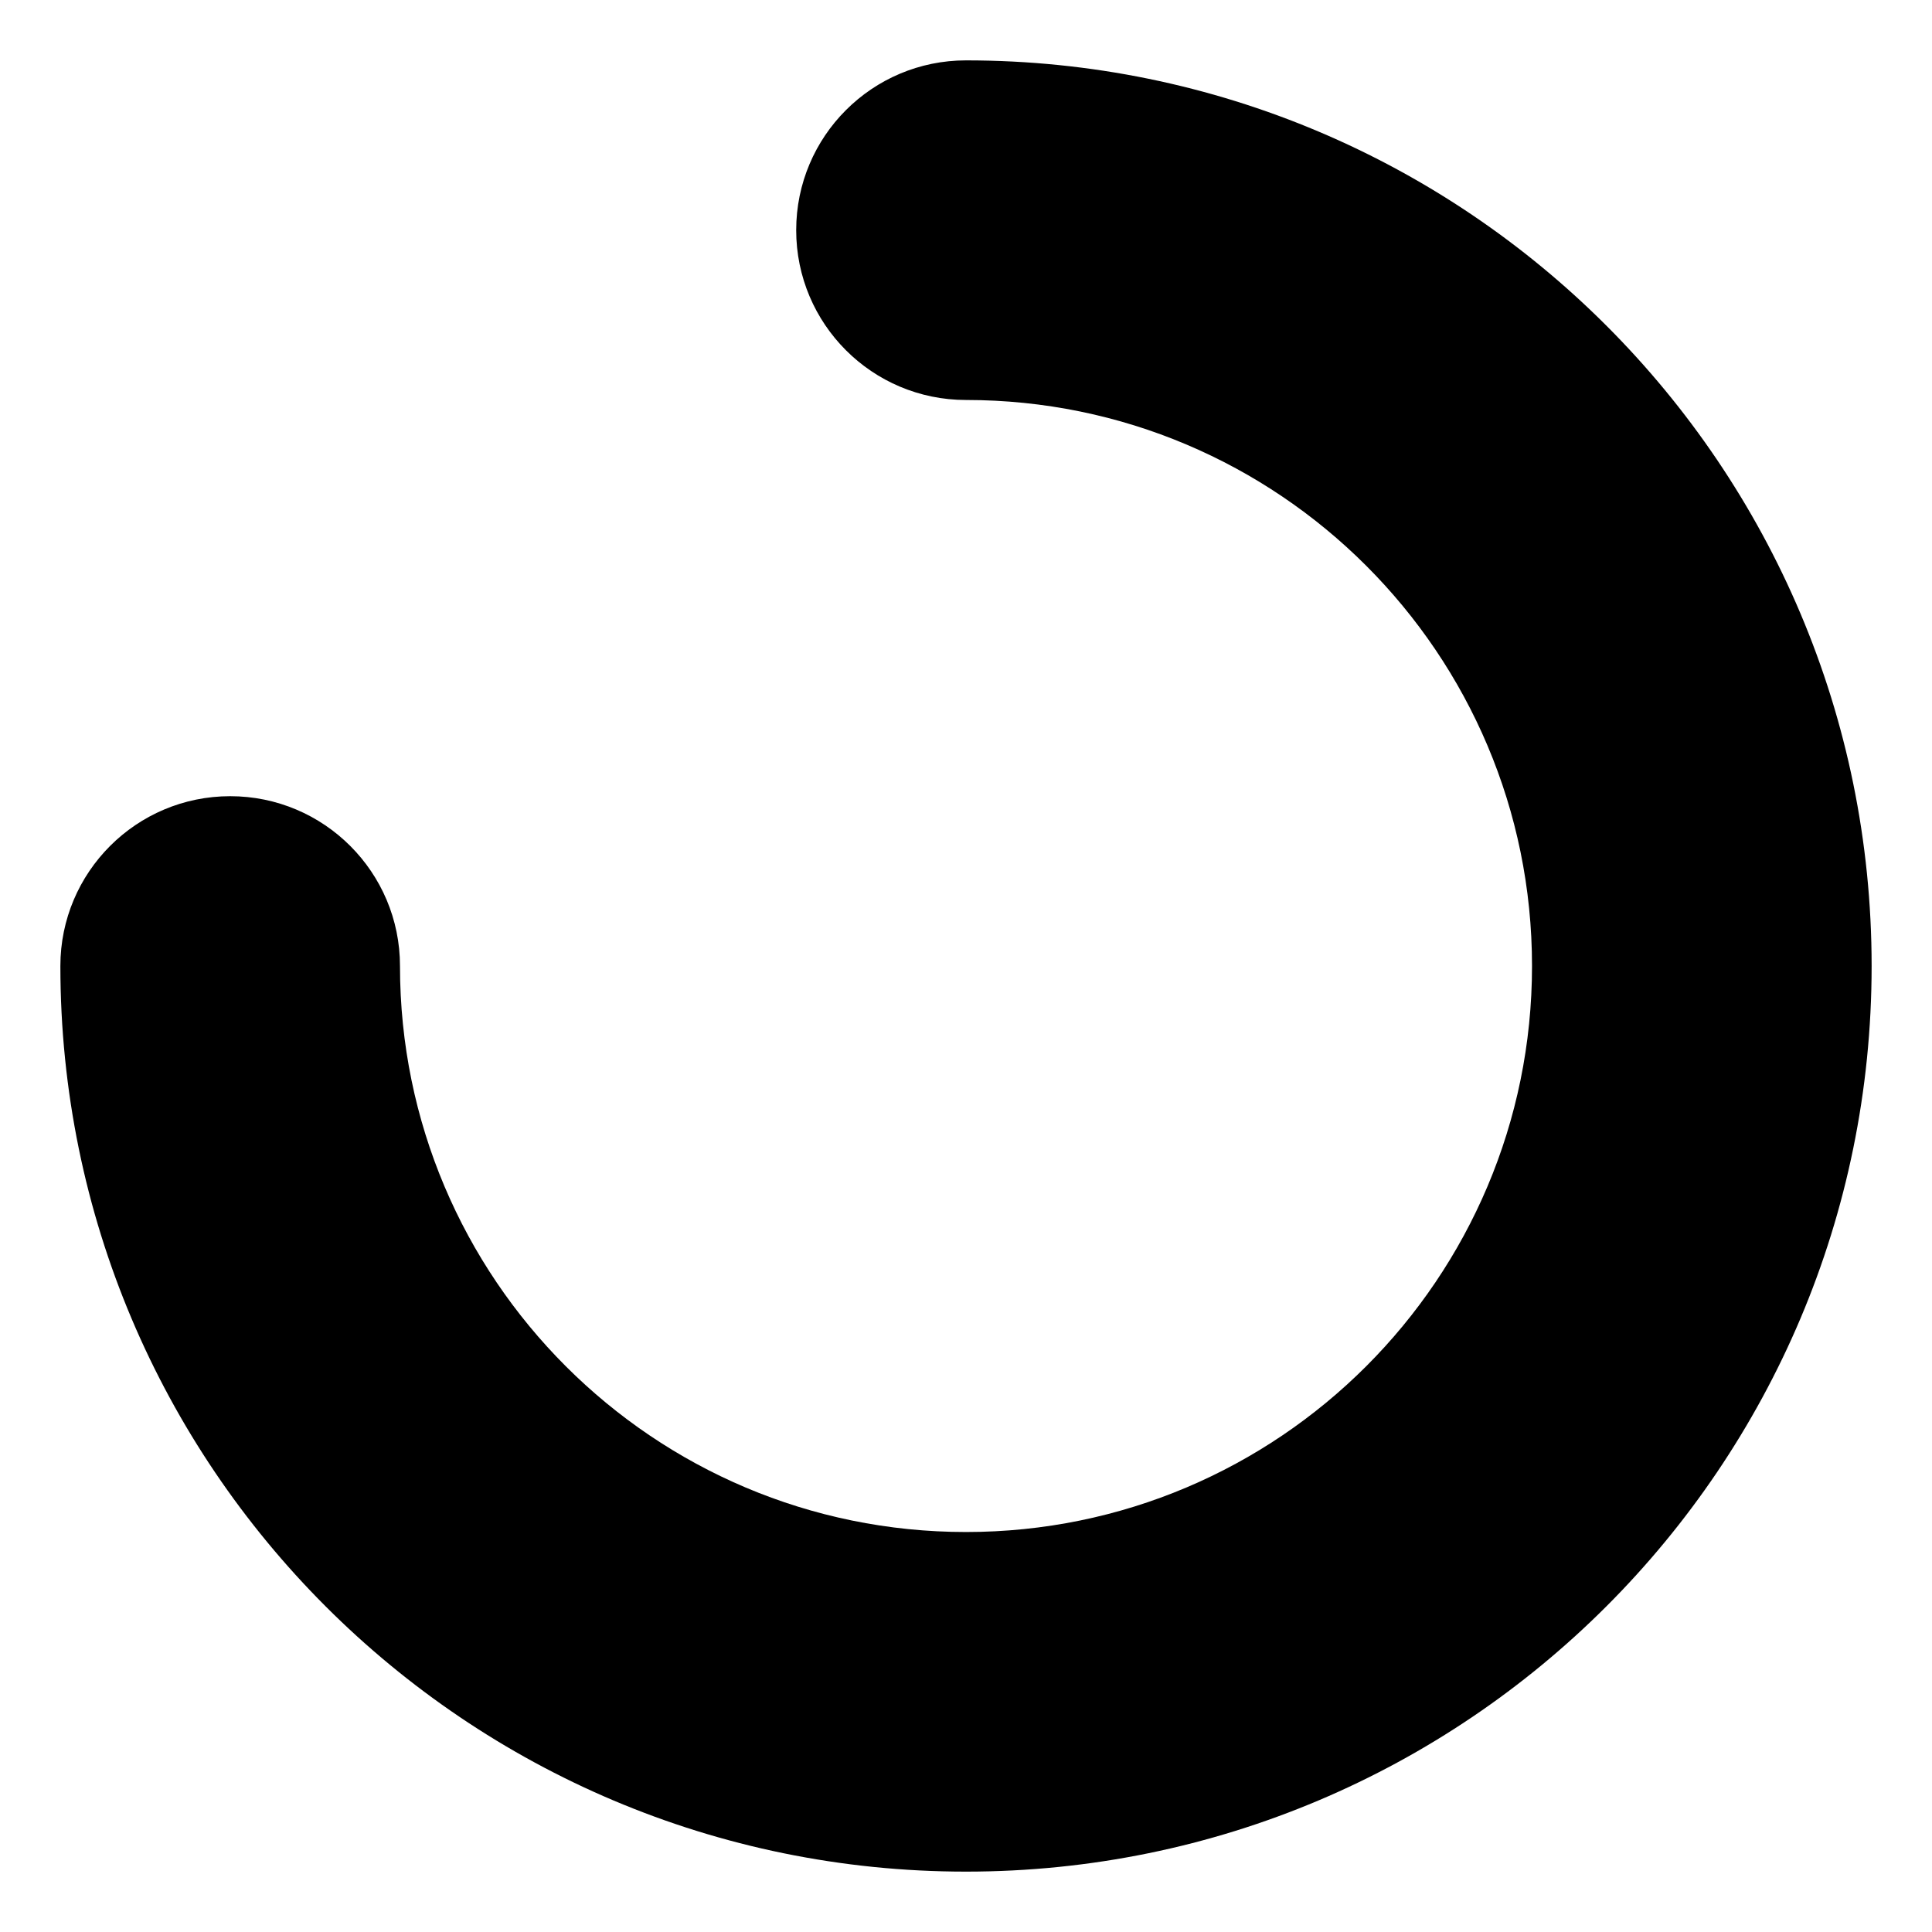
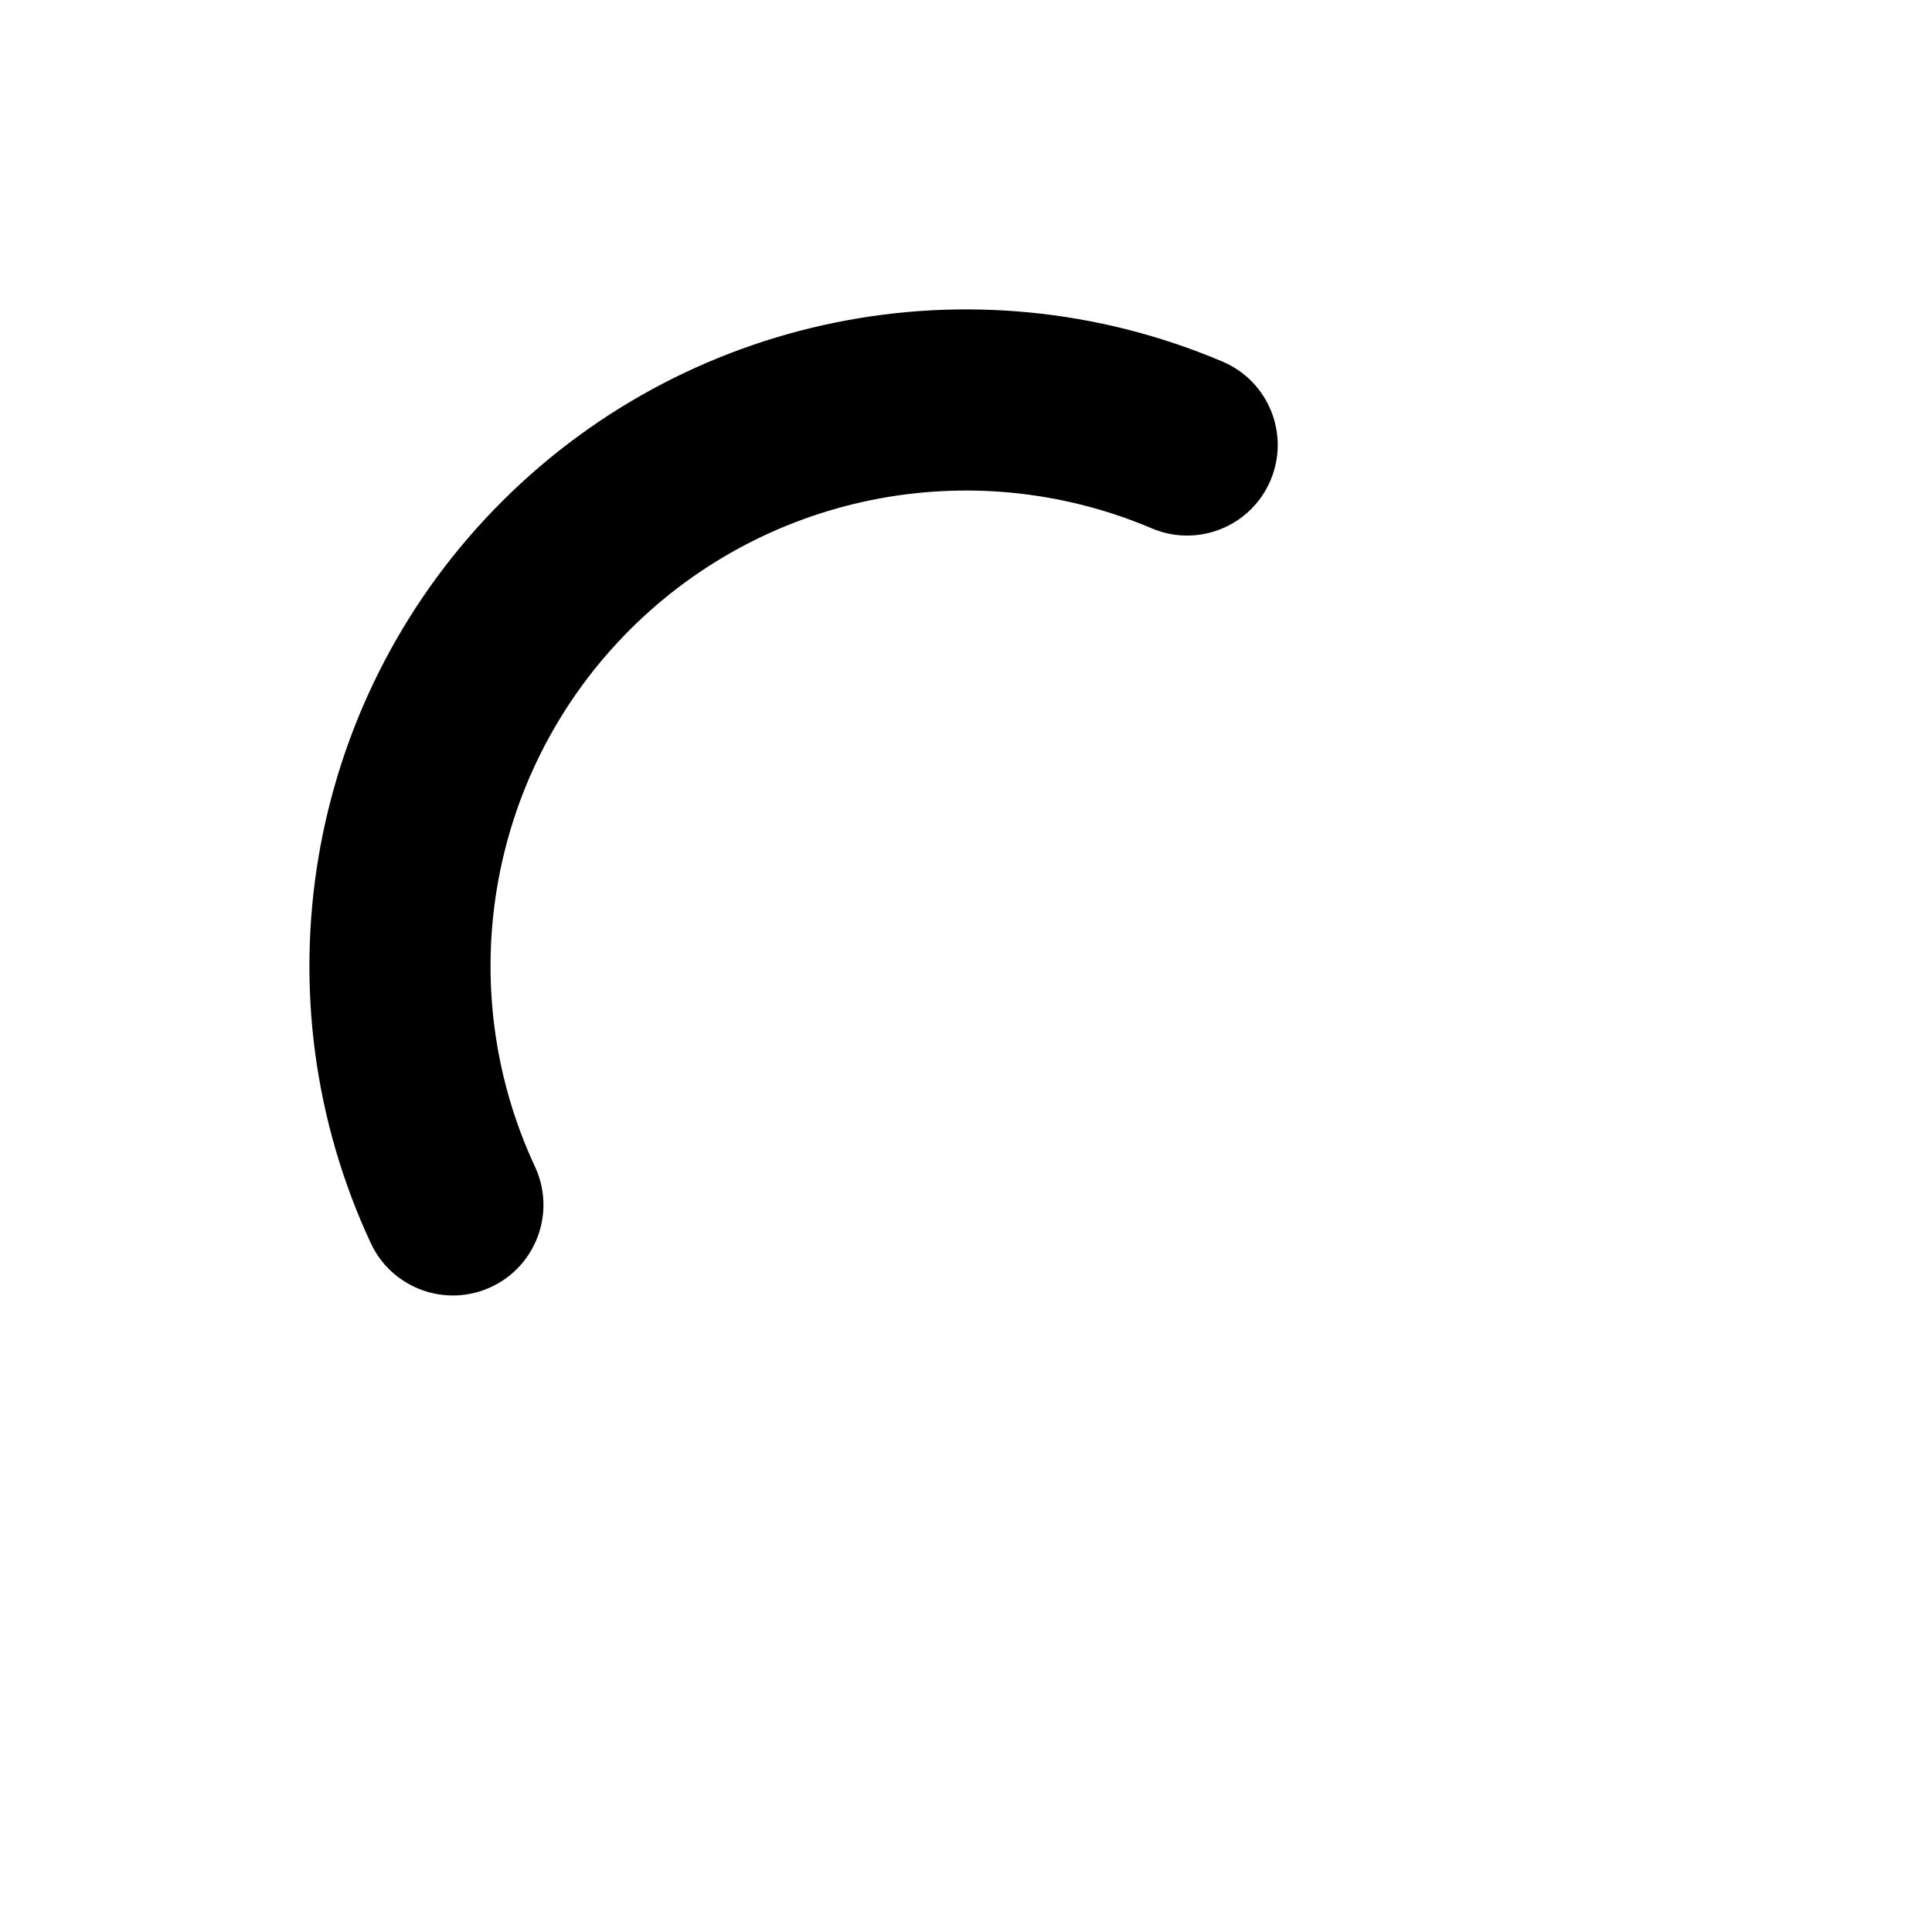
<svg xmlns="http://www.w3.org/2000/svg" width="1024" height="1024" viewBox="0 0 1024 1024">
-   <path d="         M 512, 32         A 480, 480 0 1, 1 32, 512         A 90, 90 0 0, 1 212, 512         A 300, 300 0 1, 0 512, 212         A 90, 90 0 0, 1 512, 32         Z" fill="black" />
+   <path d="M 196.605 659.071            A 348 348 0 0 1 647.974 191.664            A 48 48 0 0 1 610.464 280.033            A 252 252 0 0 0 283.610 618.500            A 48 48 0 0 1 196.605 659.071 Z" fill="#000000" />
</svg>
